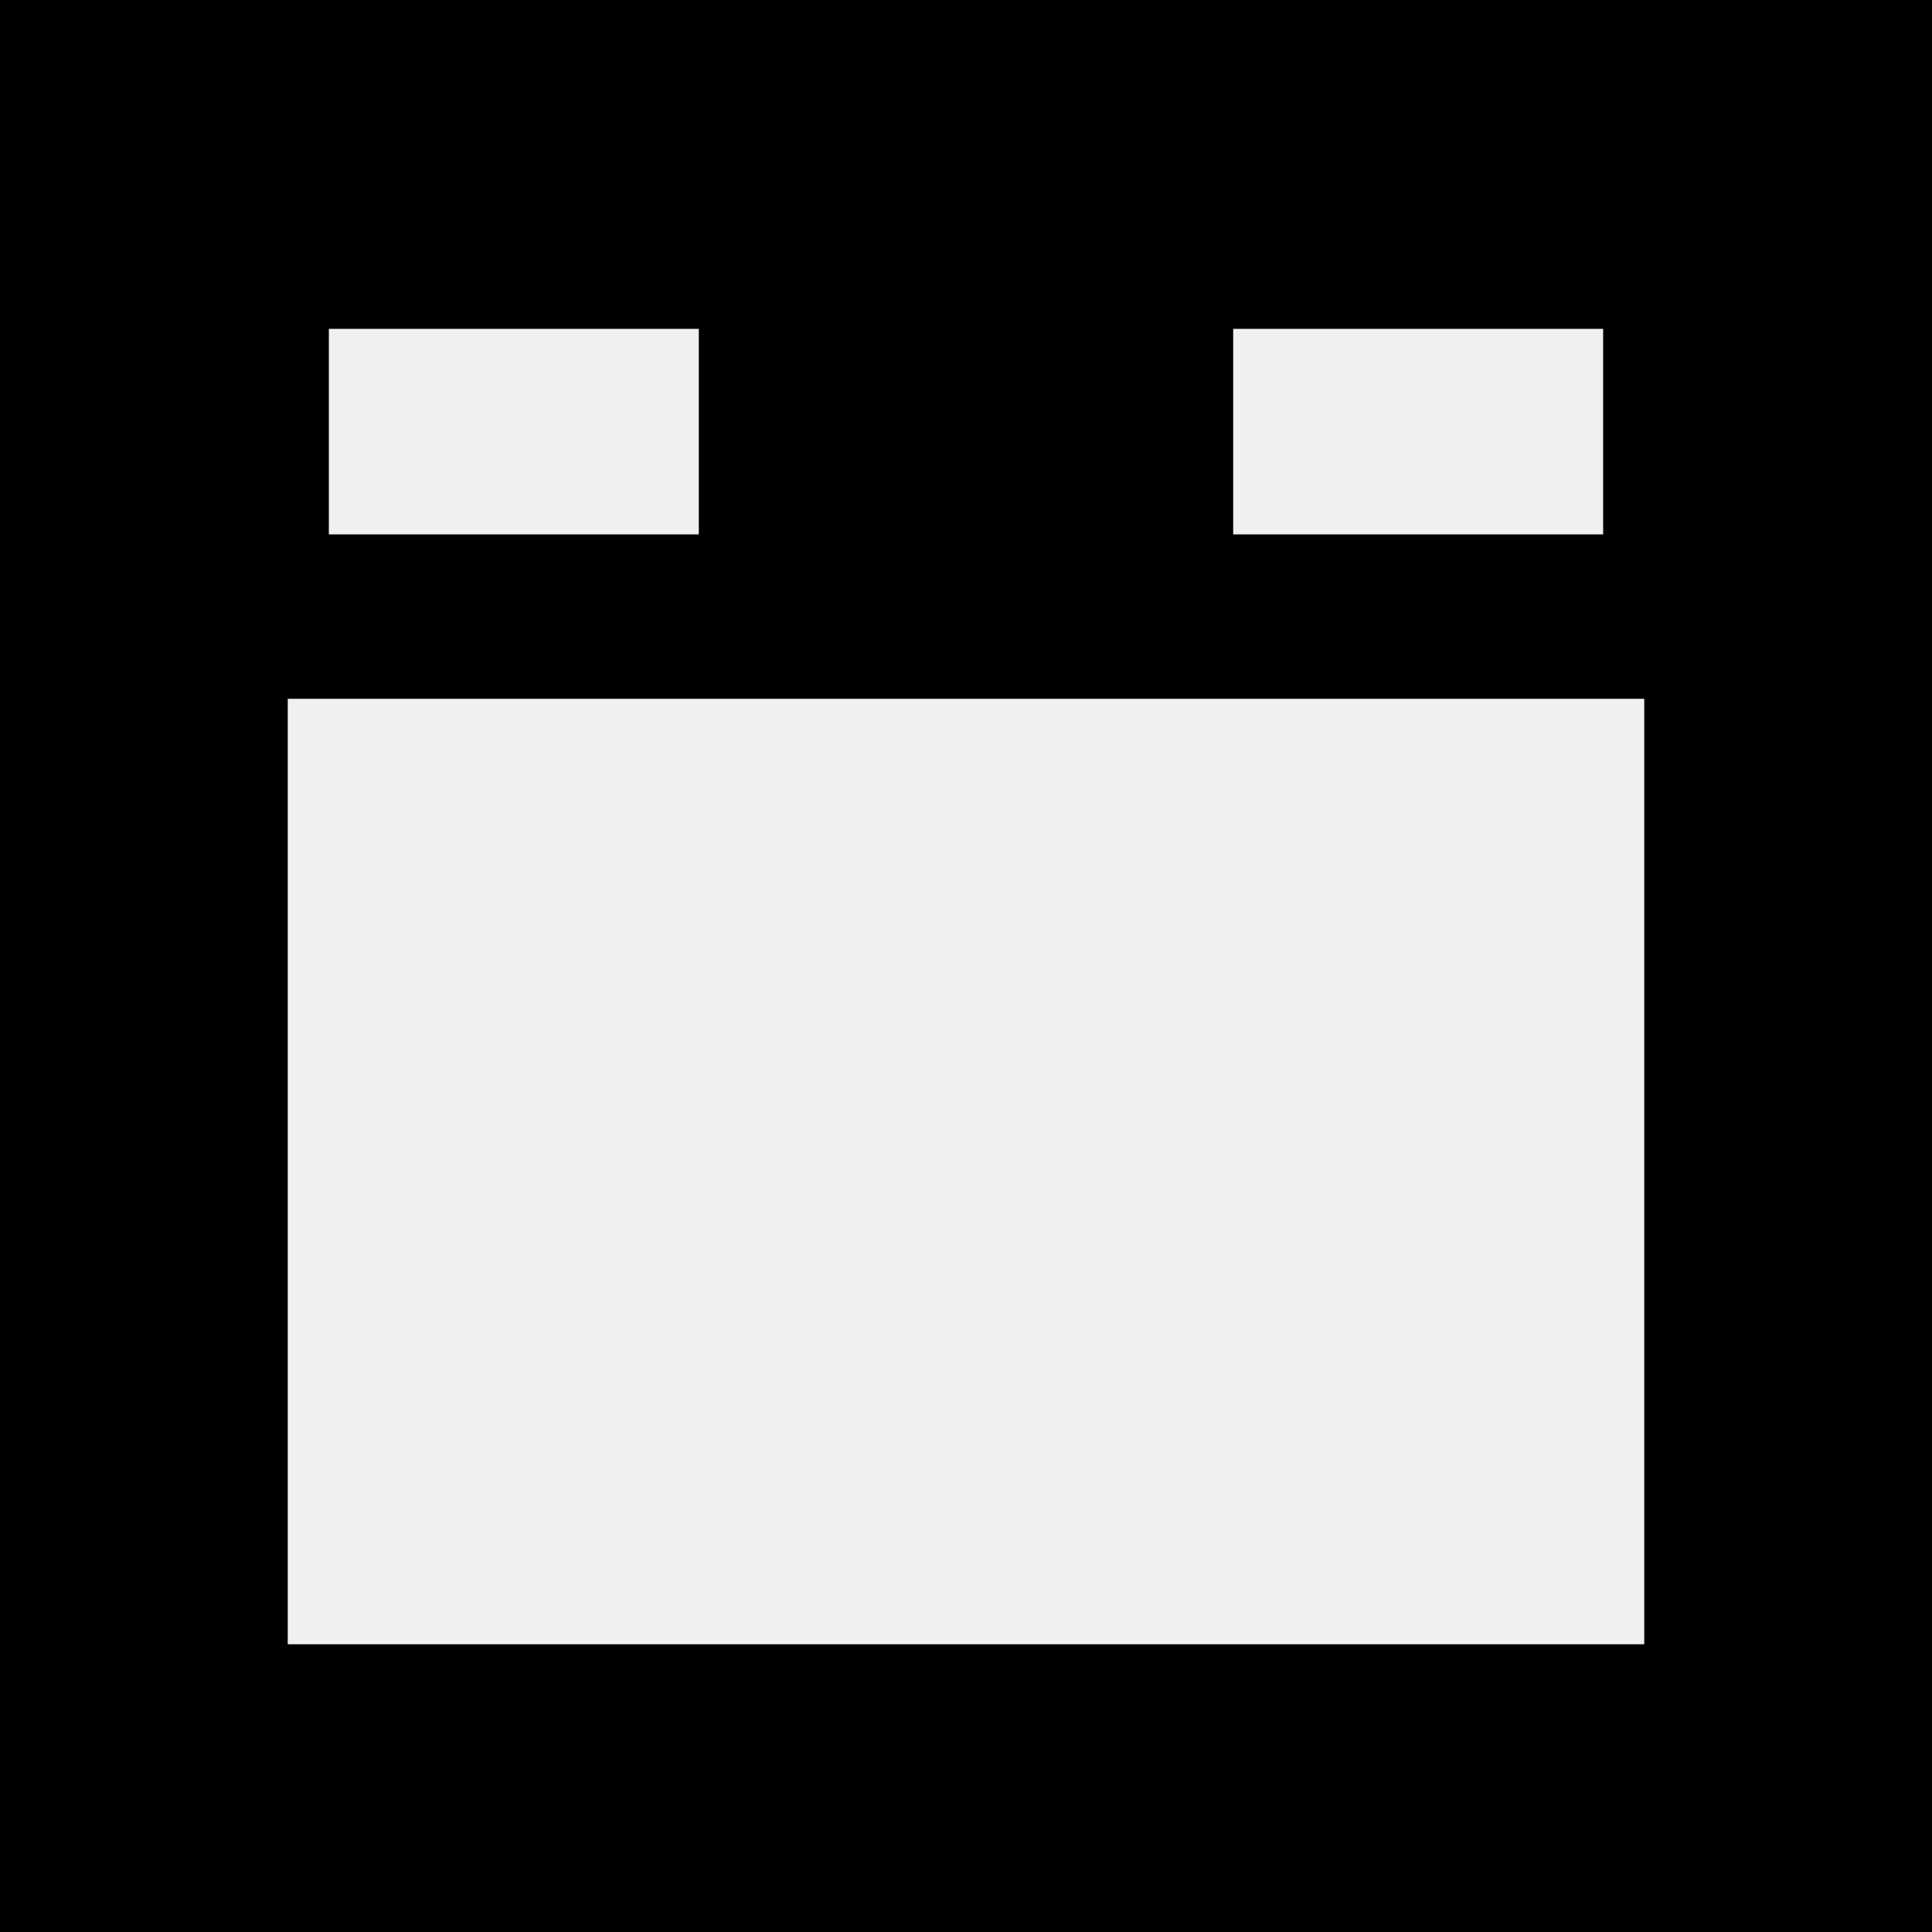
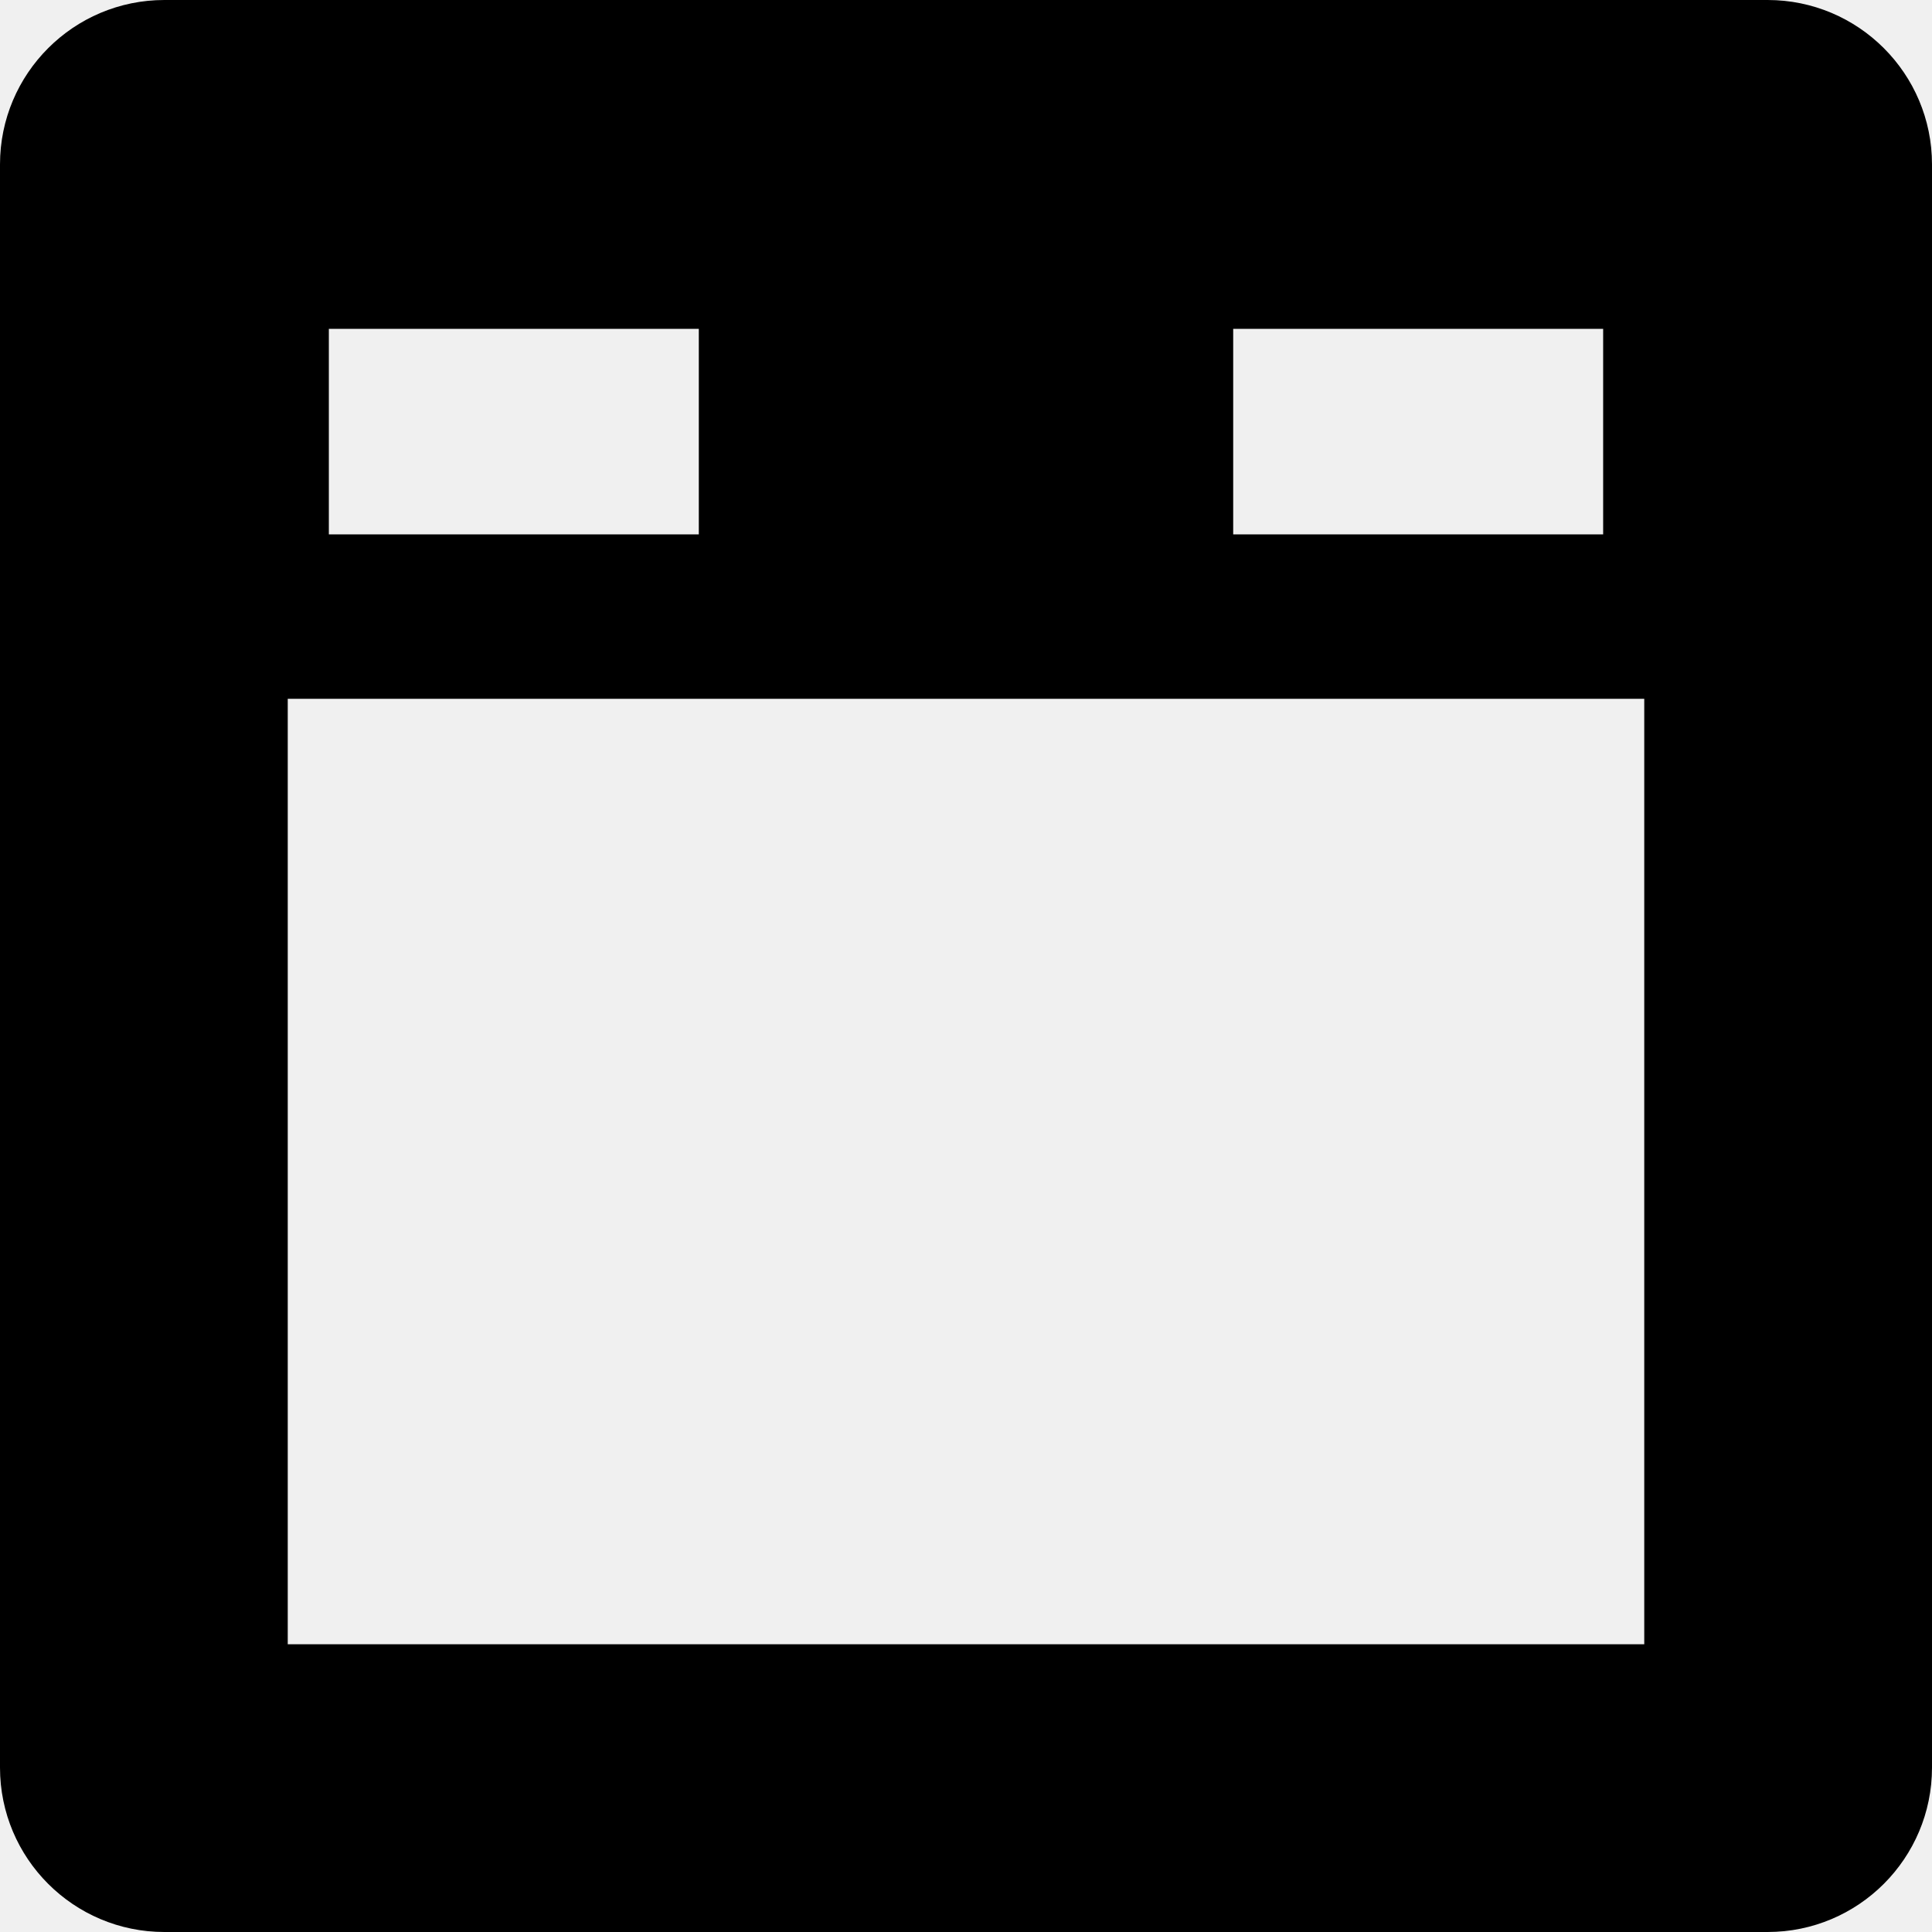
<svg xmlns="http://www.w3.org/2000/svg" viewBox="0 0 47 47">
-   <rect class="base" width="100%" height="100%" mask="url(#mask)" />
+   <rect class="base" width="100%" height="100%" rx="4" ry="4" mask="url(#mask)" />
  <mask id="mask">
    <rect width="100%" height="100%" fill="white" />
    <rect x="8" y="8" width="9" height="5" fill="black" />
    <rect x="30" y="8" width="9" height="5" fill="black" />
    <rect x="7" y="17" width="33" height="23" fill="black" />
  </mask>
  <style>
		@media (prefers-color-scheme: dark) { .base { fill: white } }
	</style>
</svg>
